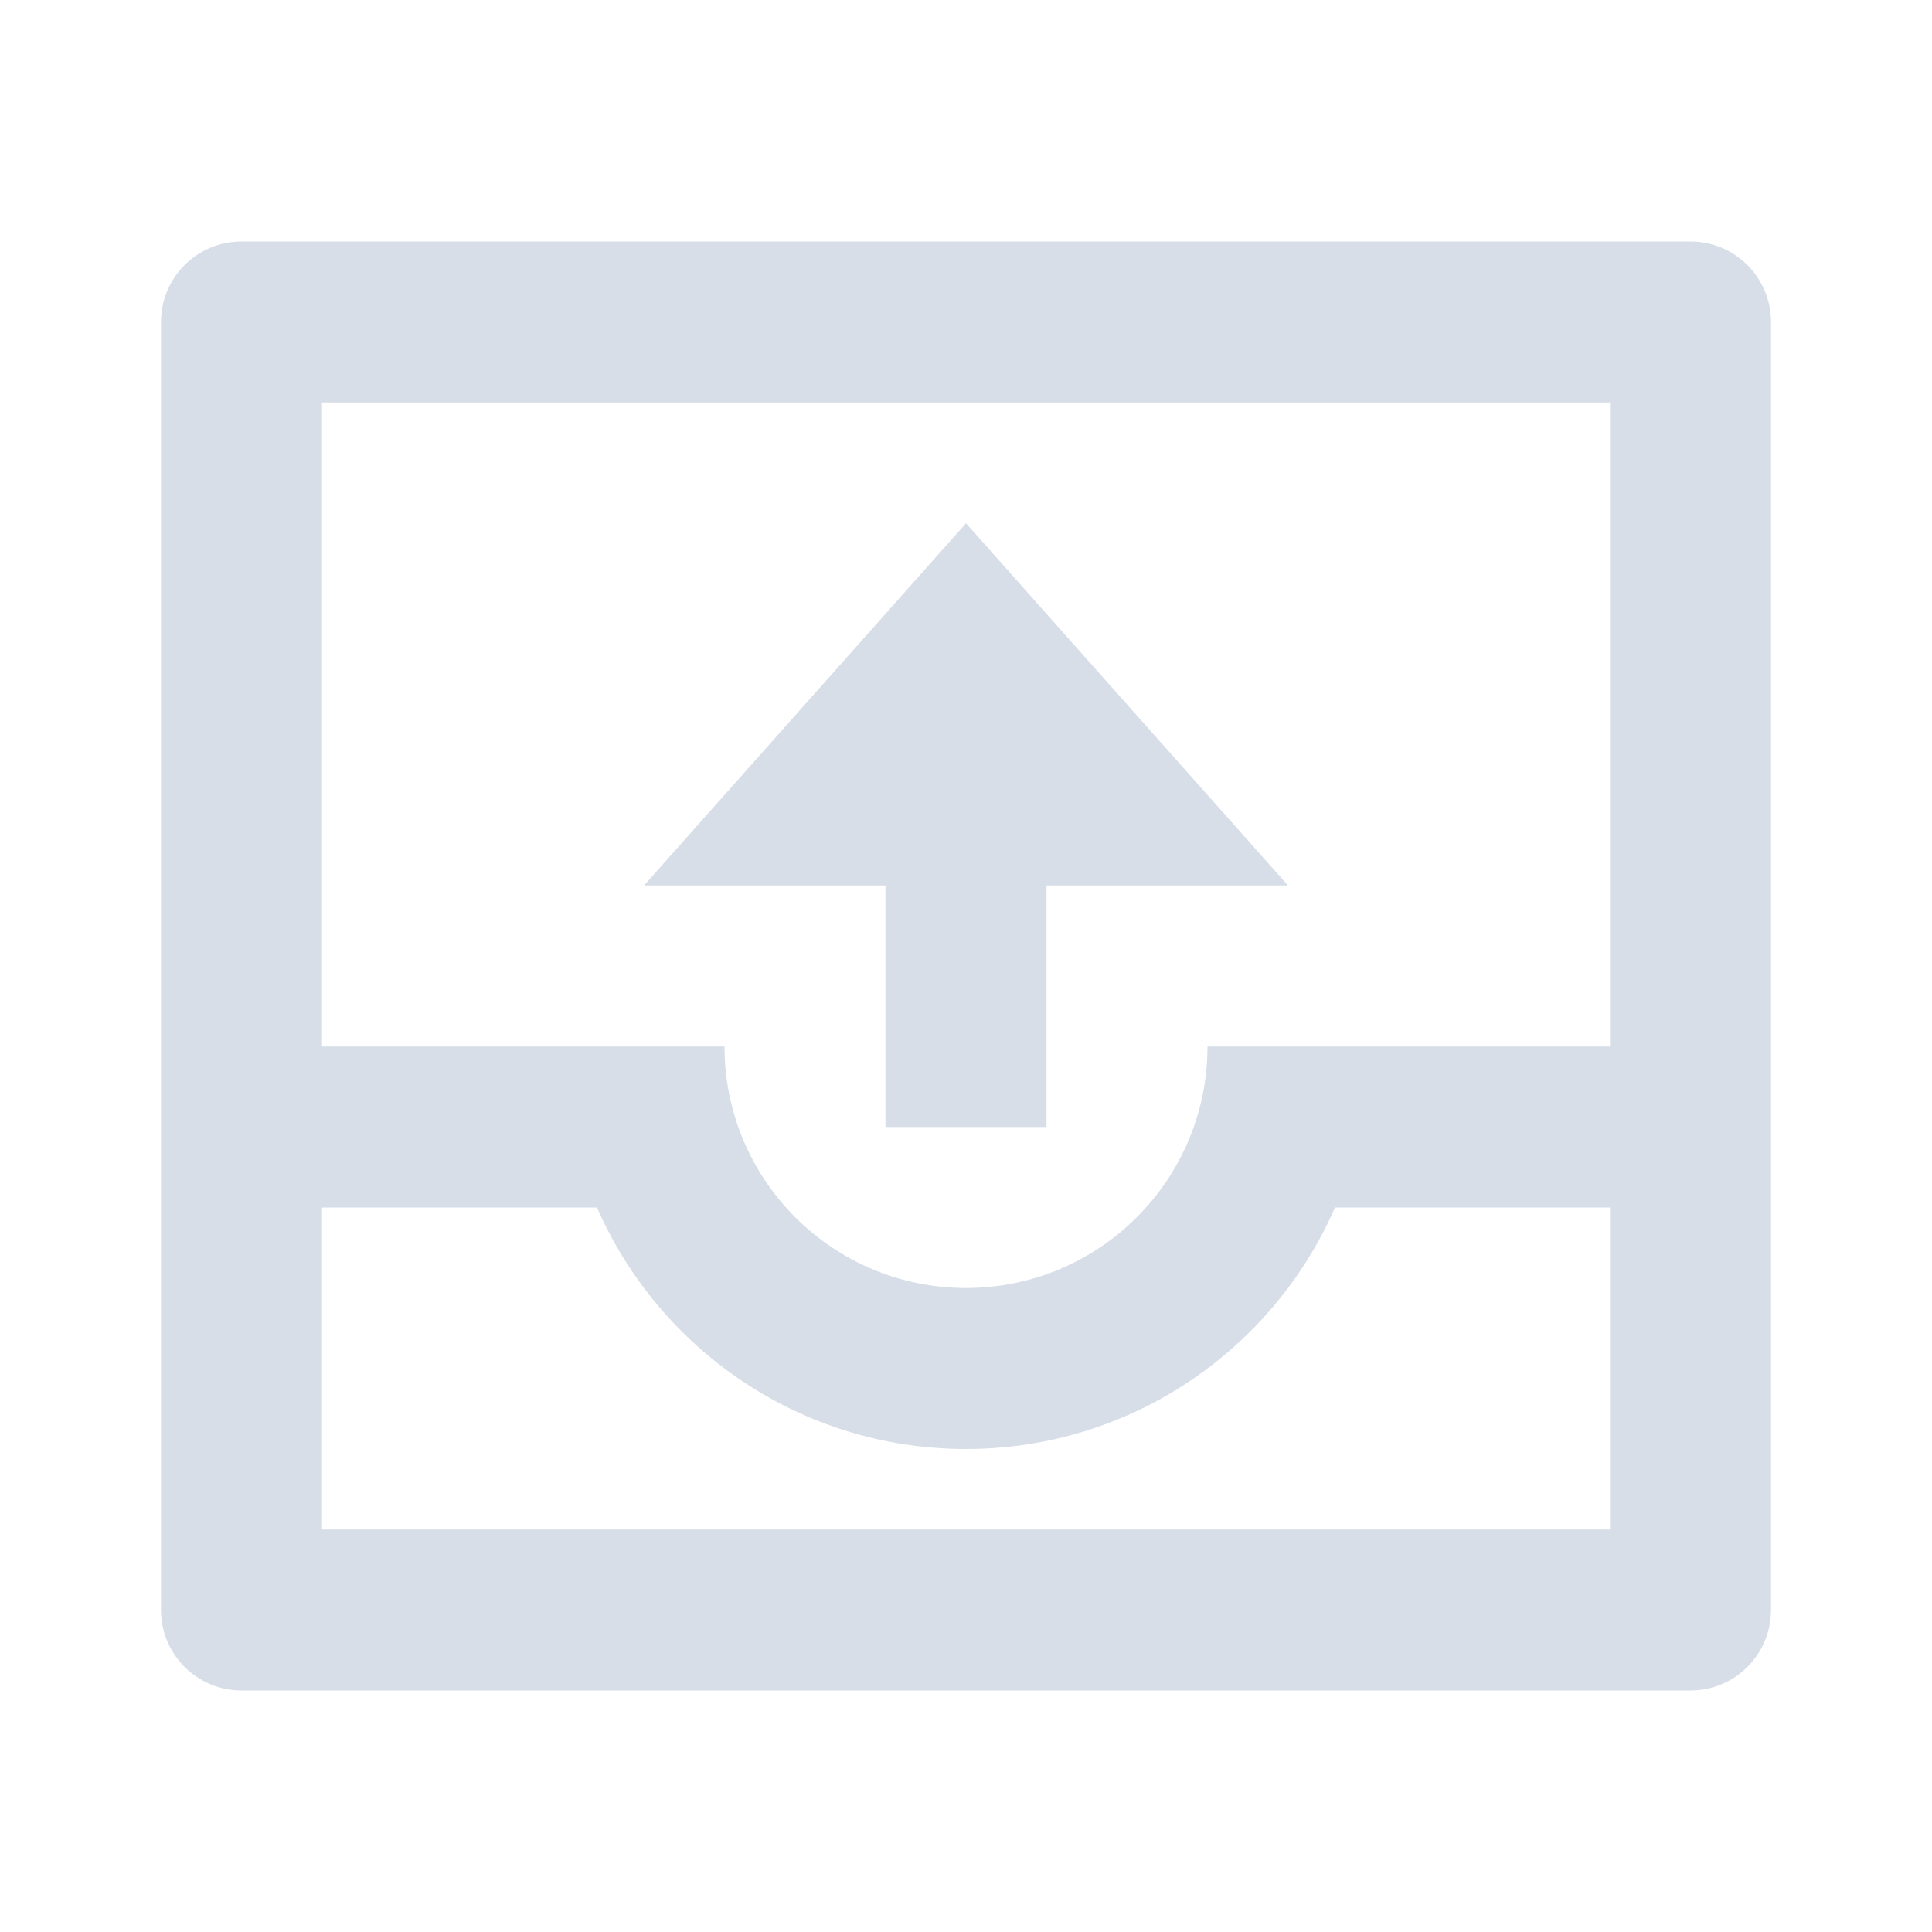
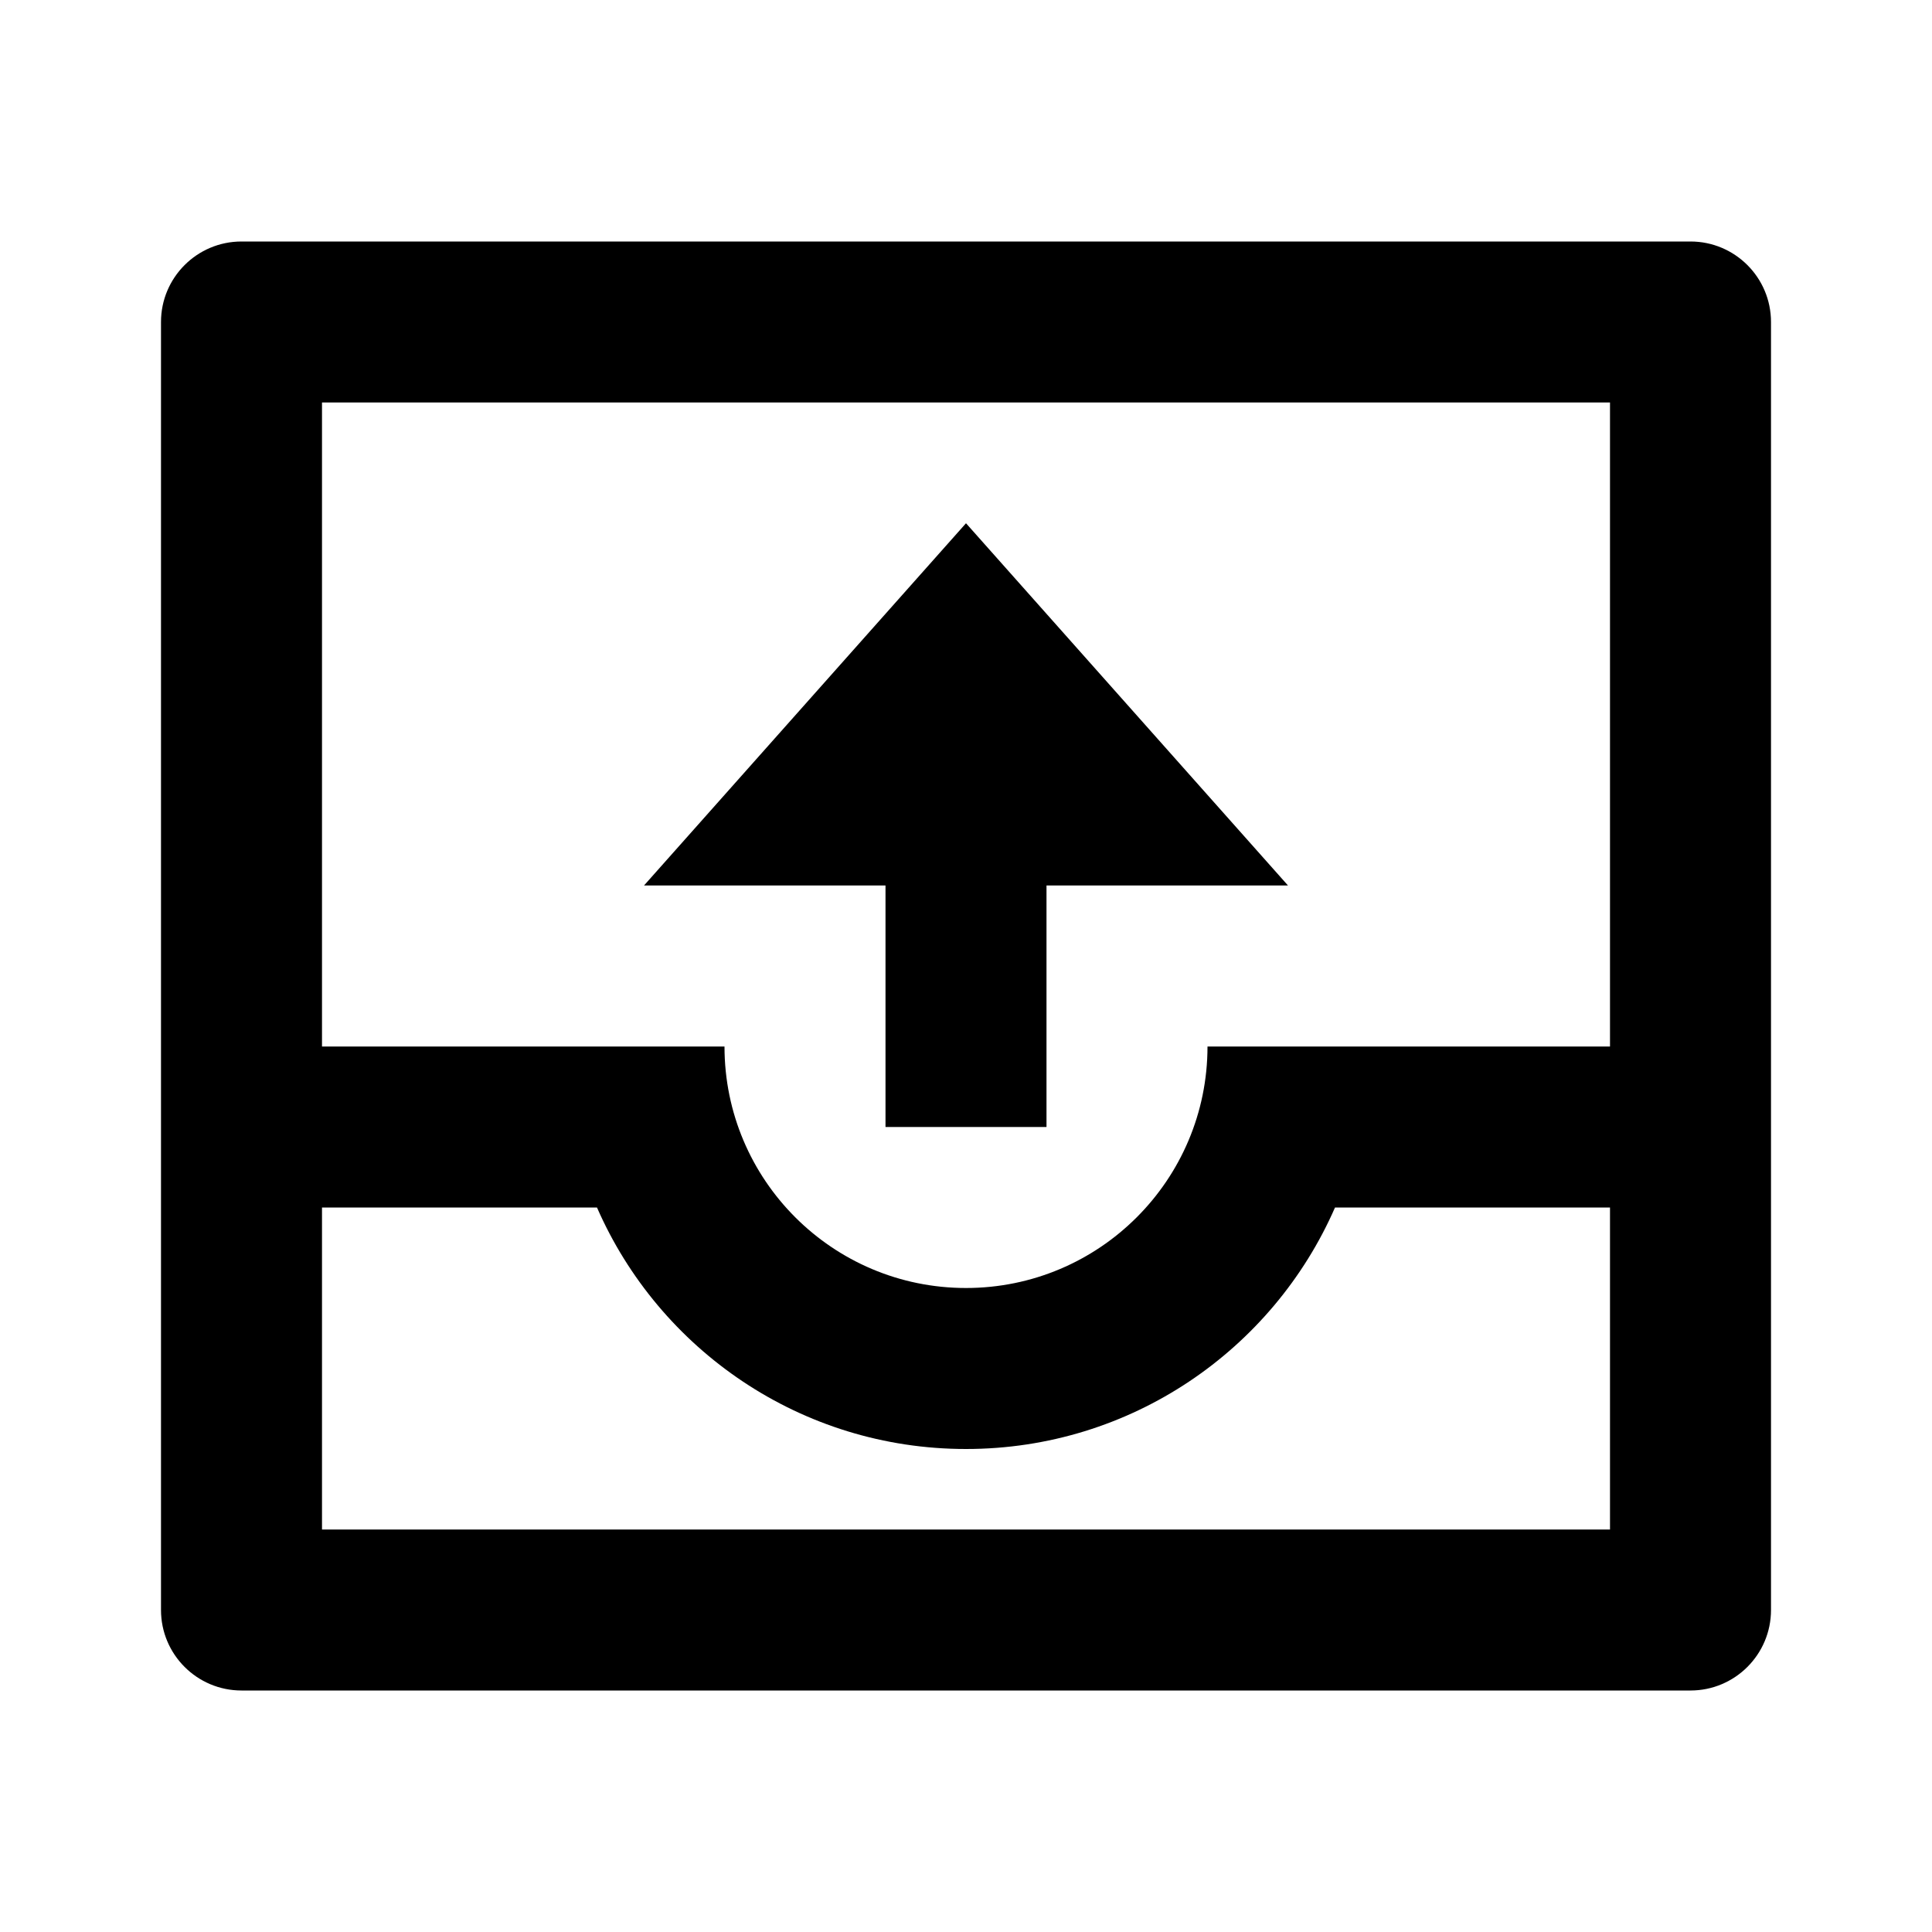
- <svg xmlns="http://www.w3.org/2000/svg" viewBox="0 0 24 24" fill="#D7DEE8">
+ <svg xmlns="http://www.w3.org/2000/svg" viewBox="0 0 24 24" fill="currentColor">
  <path d="M22 4C22 3.448 21.552 3 21 3H3C2.448 3 2 3.448 2 4V20C2 20.552 2.448 21 3 21H21C21.552 21 22 20.552 22 20V4ZM4 15H7.416C8.188 16.766 9.95 18 12 18C14.05 18 15.812 16.766 16.584 15H20V19H4V15ZM4 5H20V13H15C15 14.657 13.657 16 12 16C10.343 16 9 14.657 9 13H4V5ZM16 11H13V14H11V11H8L12 6.5L16 11Z" />
</svg>
